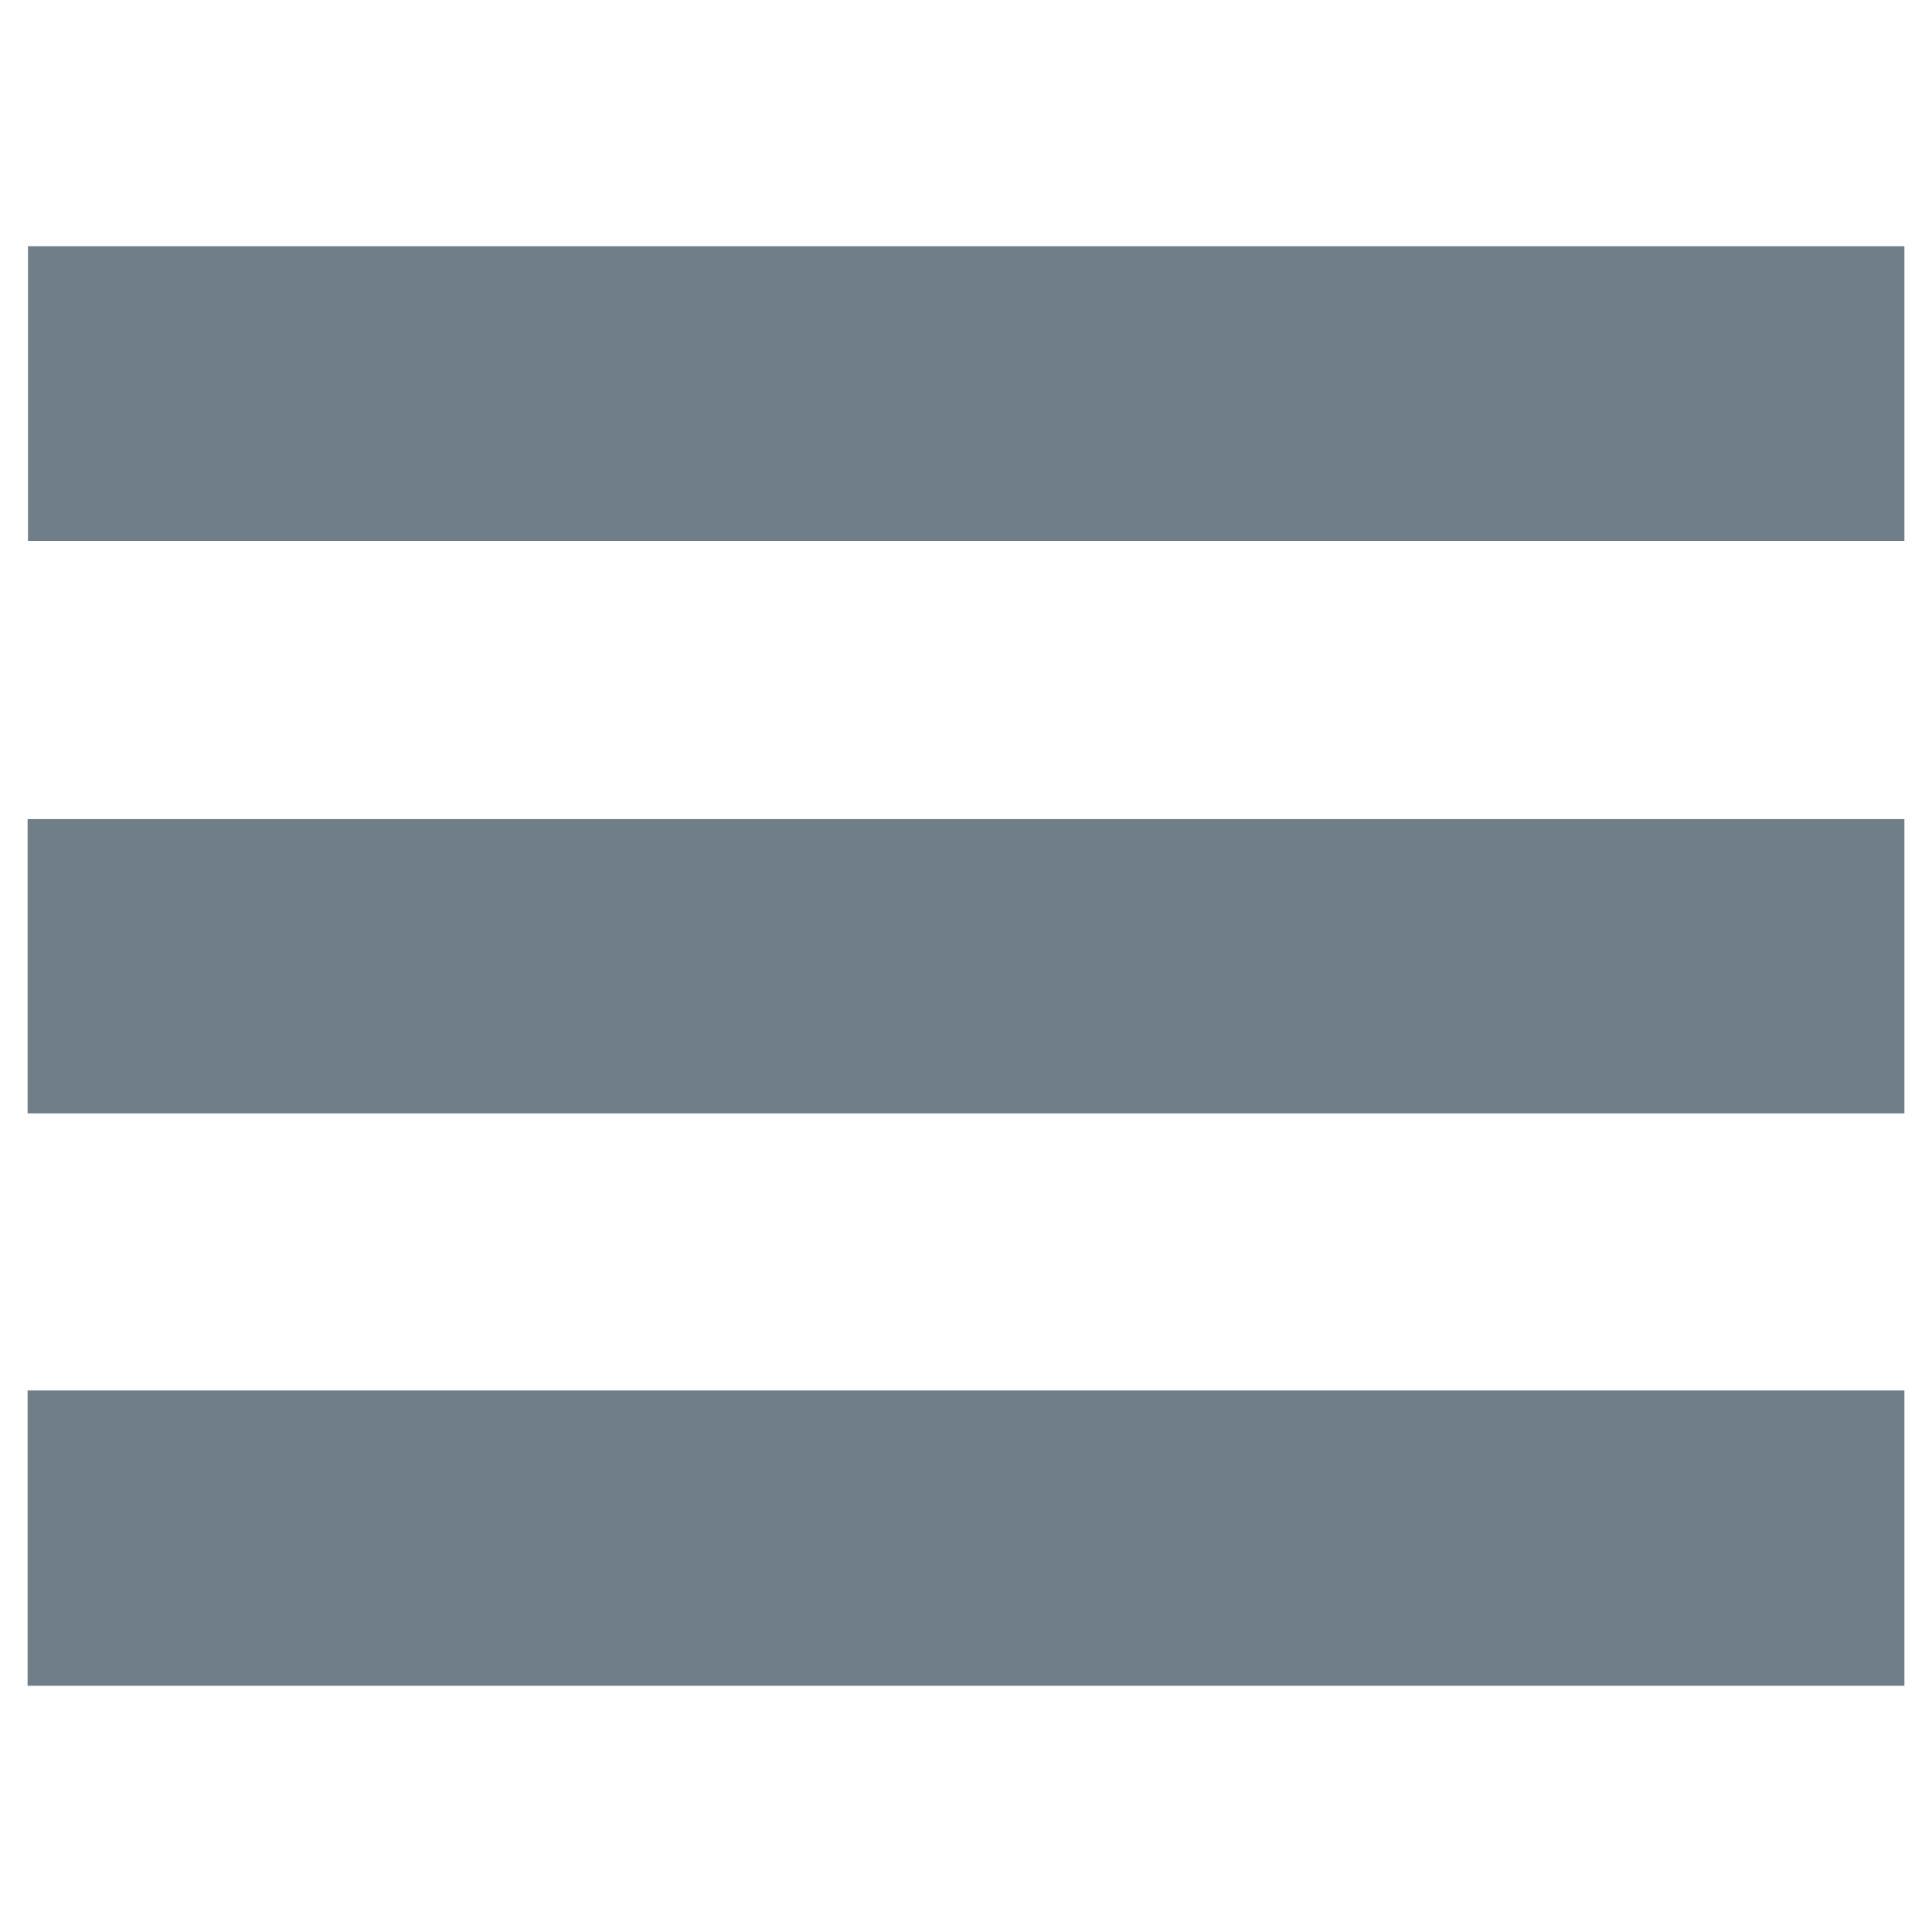
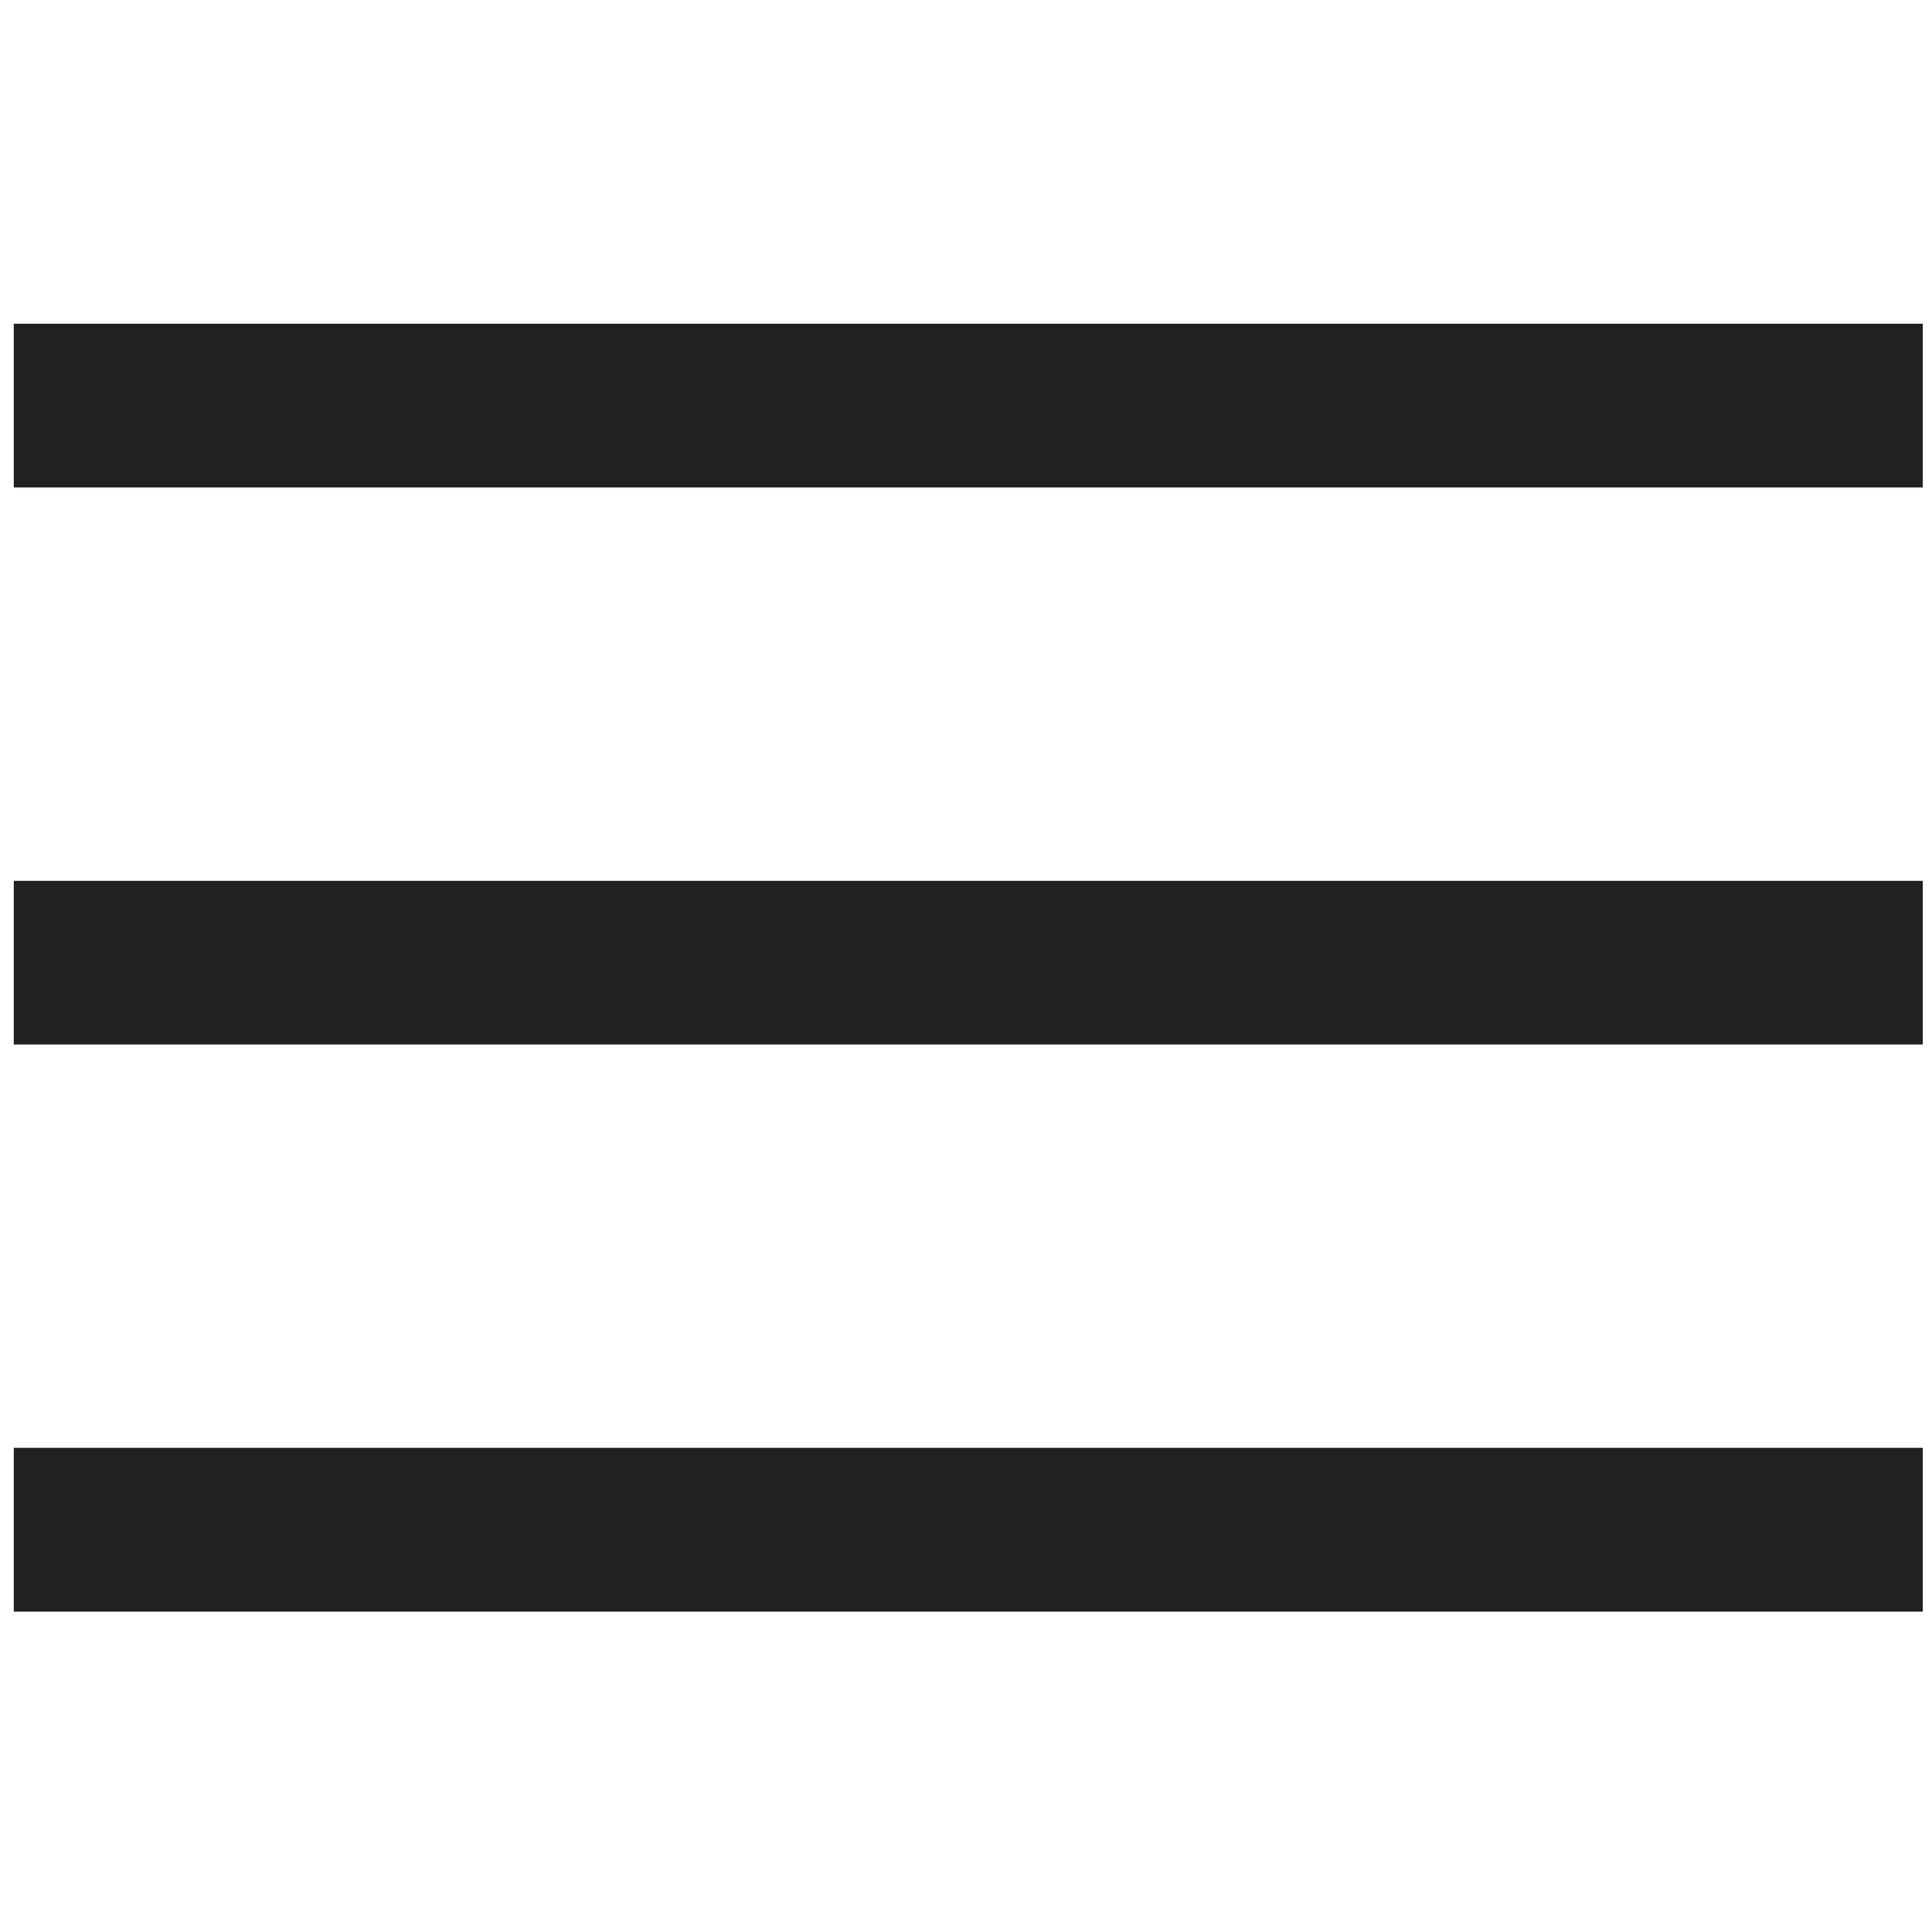
- <svg xmlns="http://www.w3.org/2000/svg" x="0px" y="0px" width="35px" height="35px" viewBox="0 0 35 35" enable-background="new 0 0 35 35" xml:space="preserve">
-   <path fill="#707E89" d="M0.507,30.54H34.5v-5.35h-34v5.35H0.507z M0.507,20.169H34.5v-5.33h-34v5.33H0.507z M0.507,4.47v5.33H34.5 v-5.34h-34L0.507,4.47z" />
+ <svg xmlns="http://www.w3.org/2000/svg" version="1.1" x="0px" y="0px" width="35px" height="35px" viewBox="0 0 35 35" enable-background="new 0 0 35 35" xml:space="preserve">
+   <g>
+     <g>
+       <g>
+         <rect x="0.25" y="5.865" fill="#212121" width="34.583" height="2.965" />
+       </g>
+       <g>
+         <rect x="0.25" y="15.957" fill="#212121" width="34.583" height="2.965" />
+       </g>
+       <g>
+         <rect x="0.25" y="26.229" fill="#212121" width="34.583" height="2.967" />
+       </g>
+     </g>
+   </g>
</svg>
